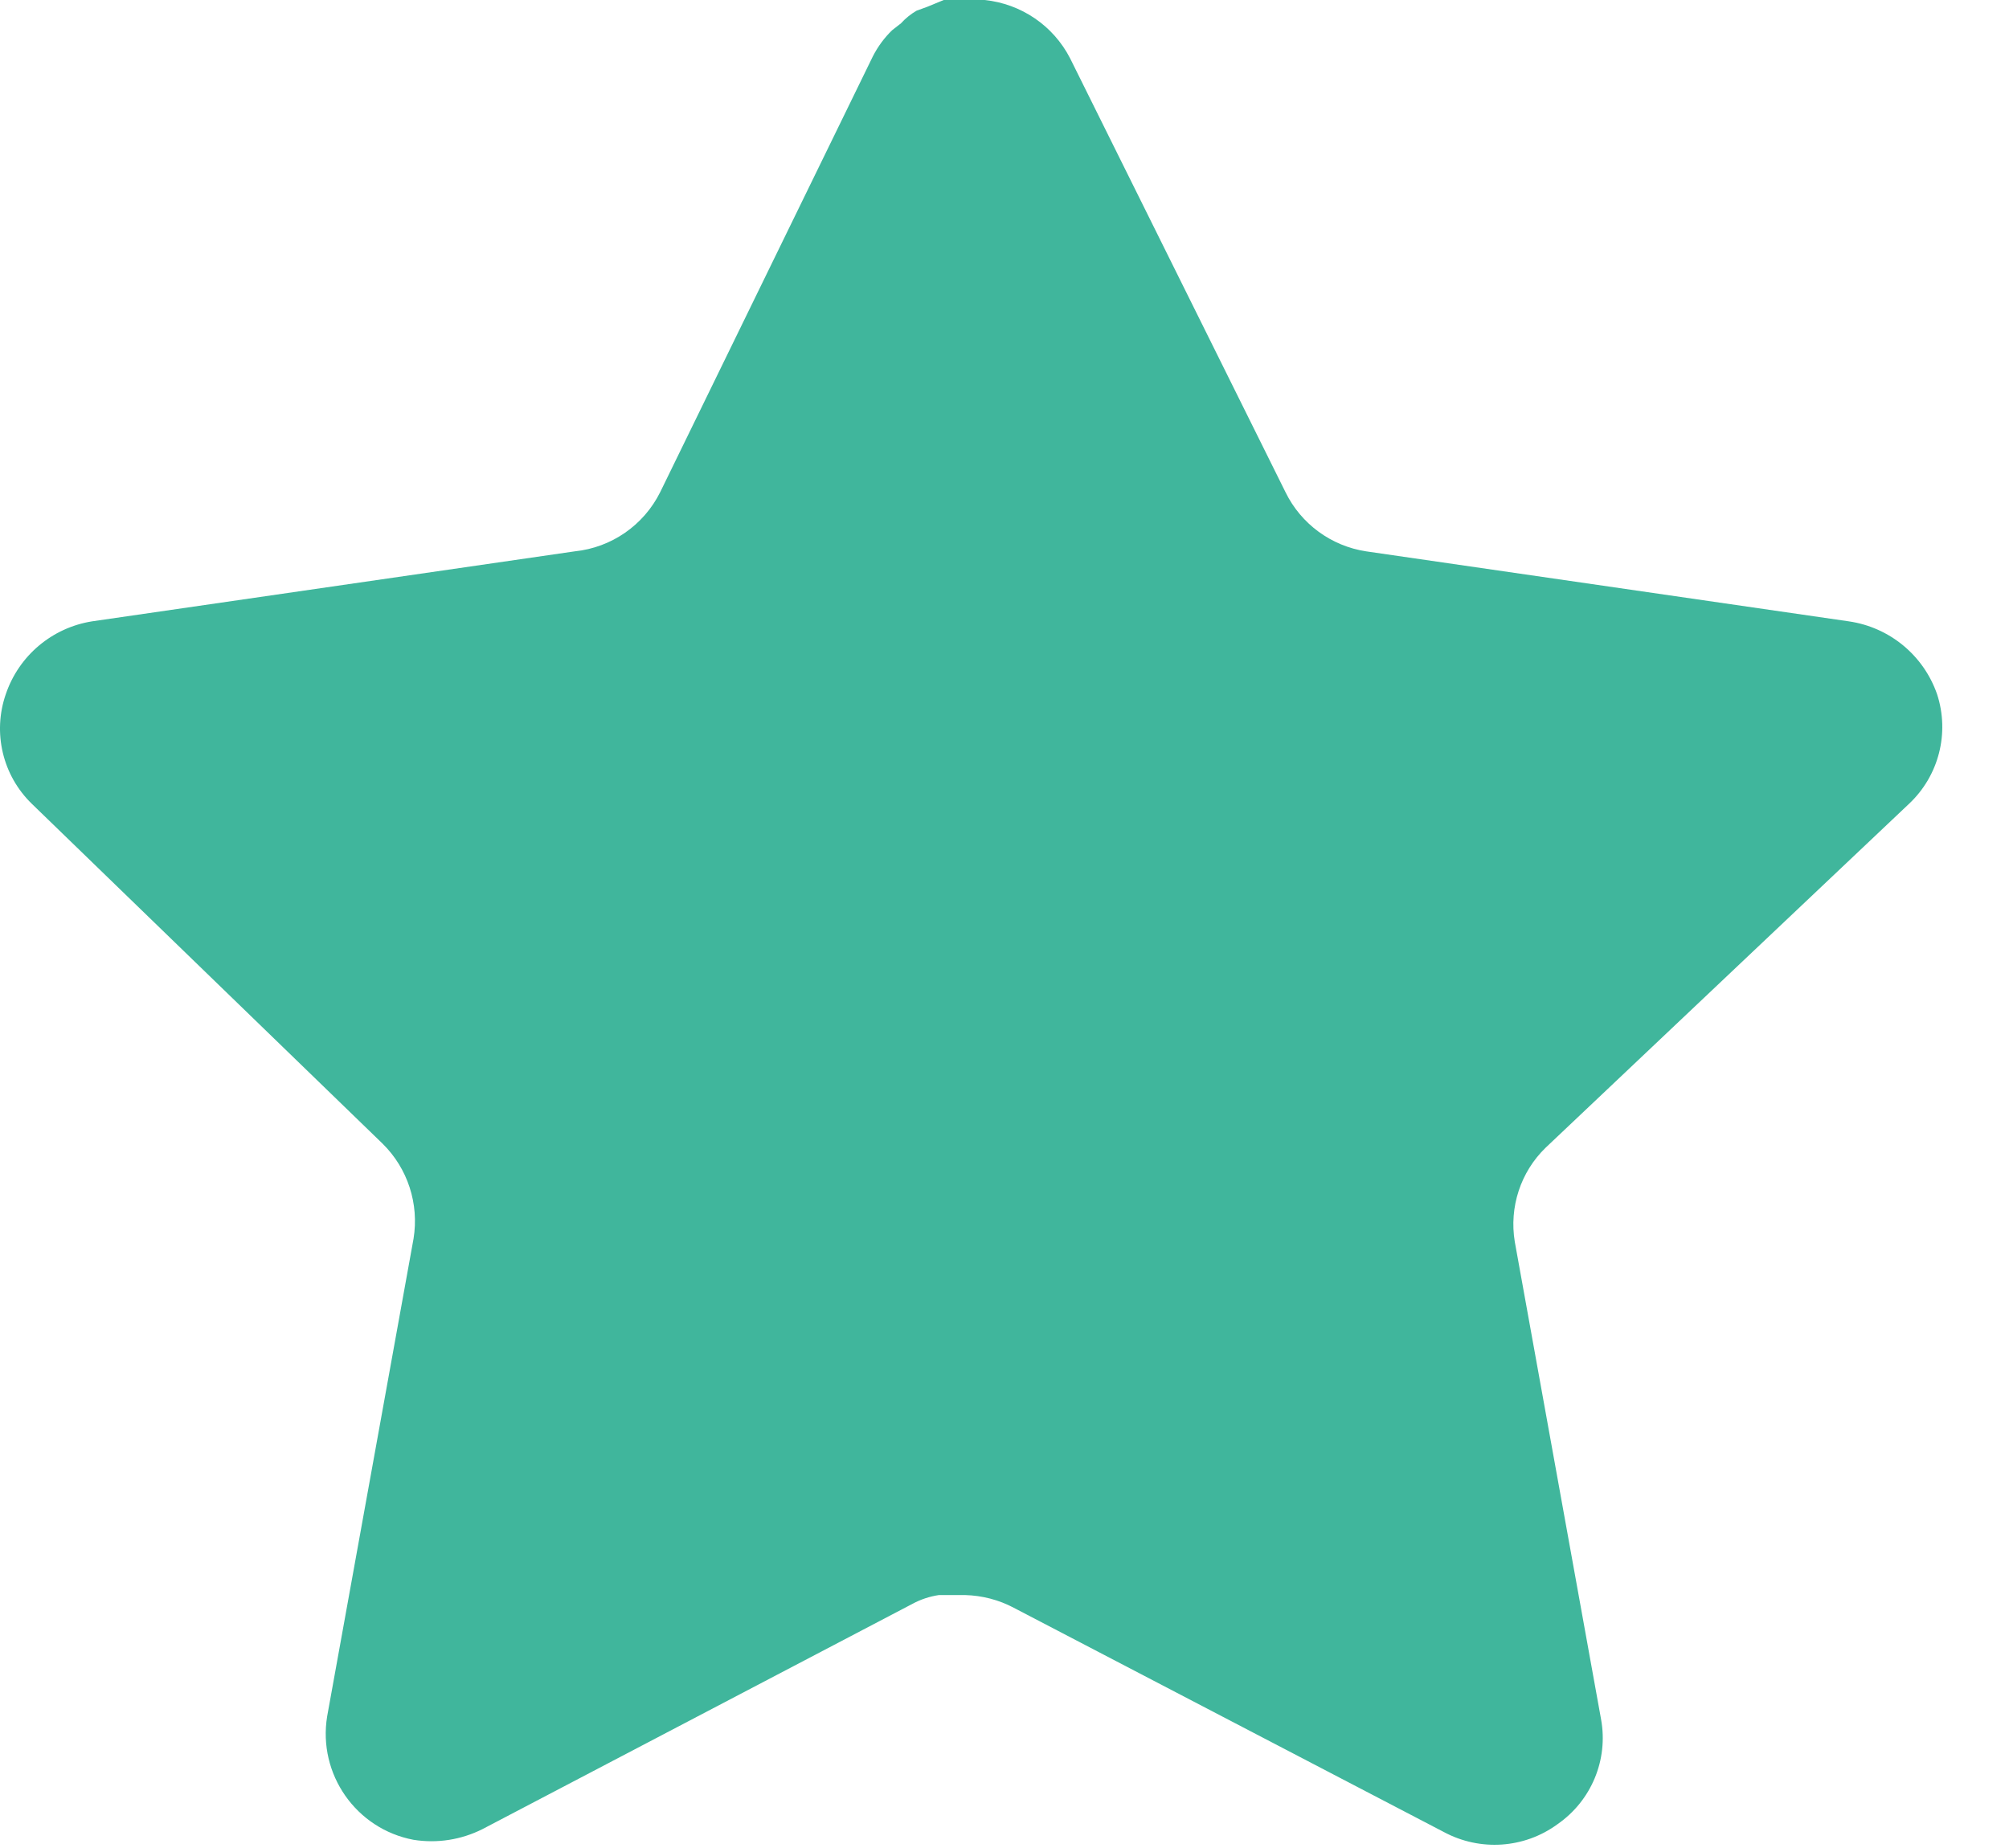
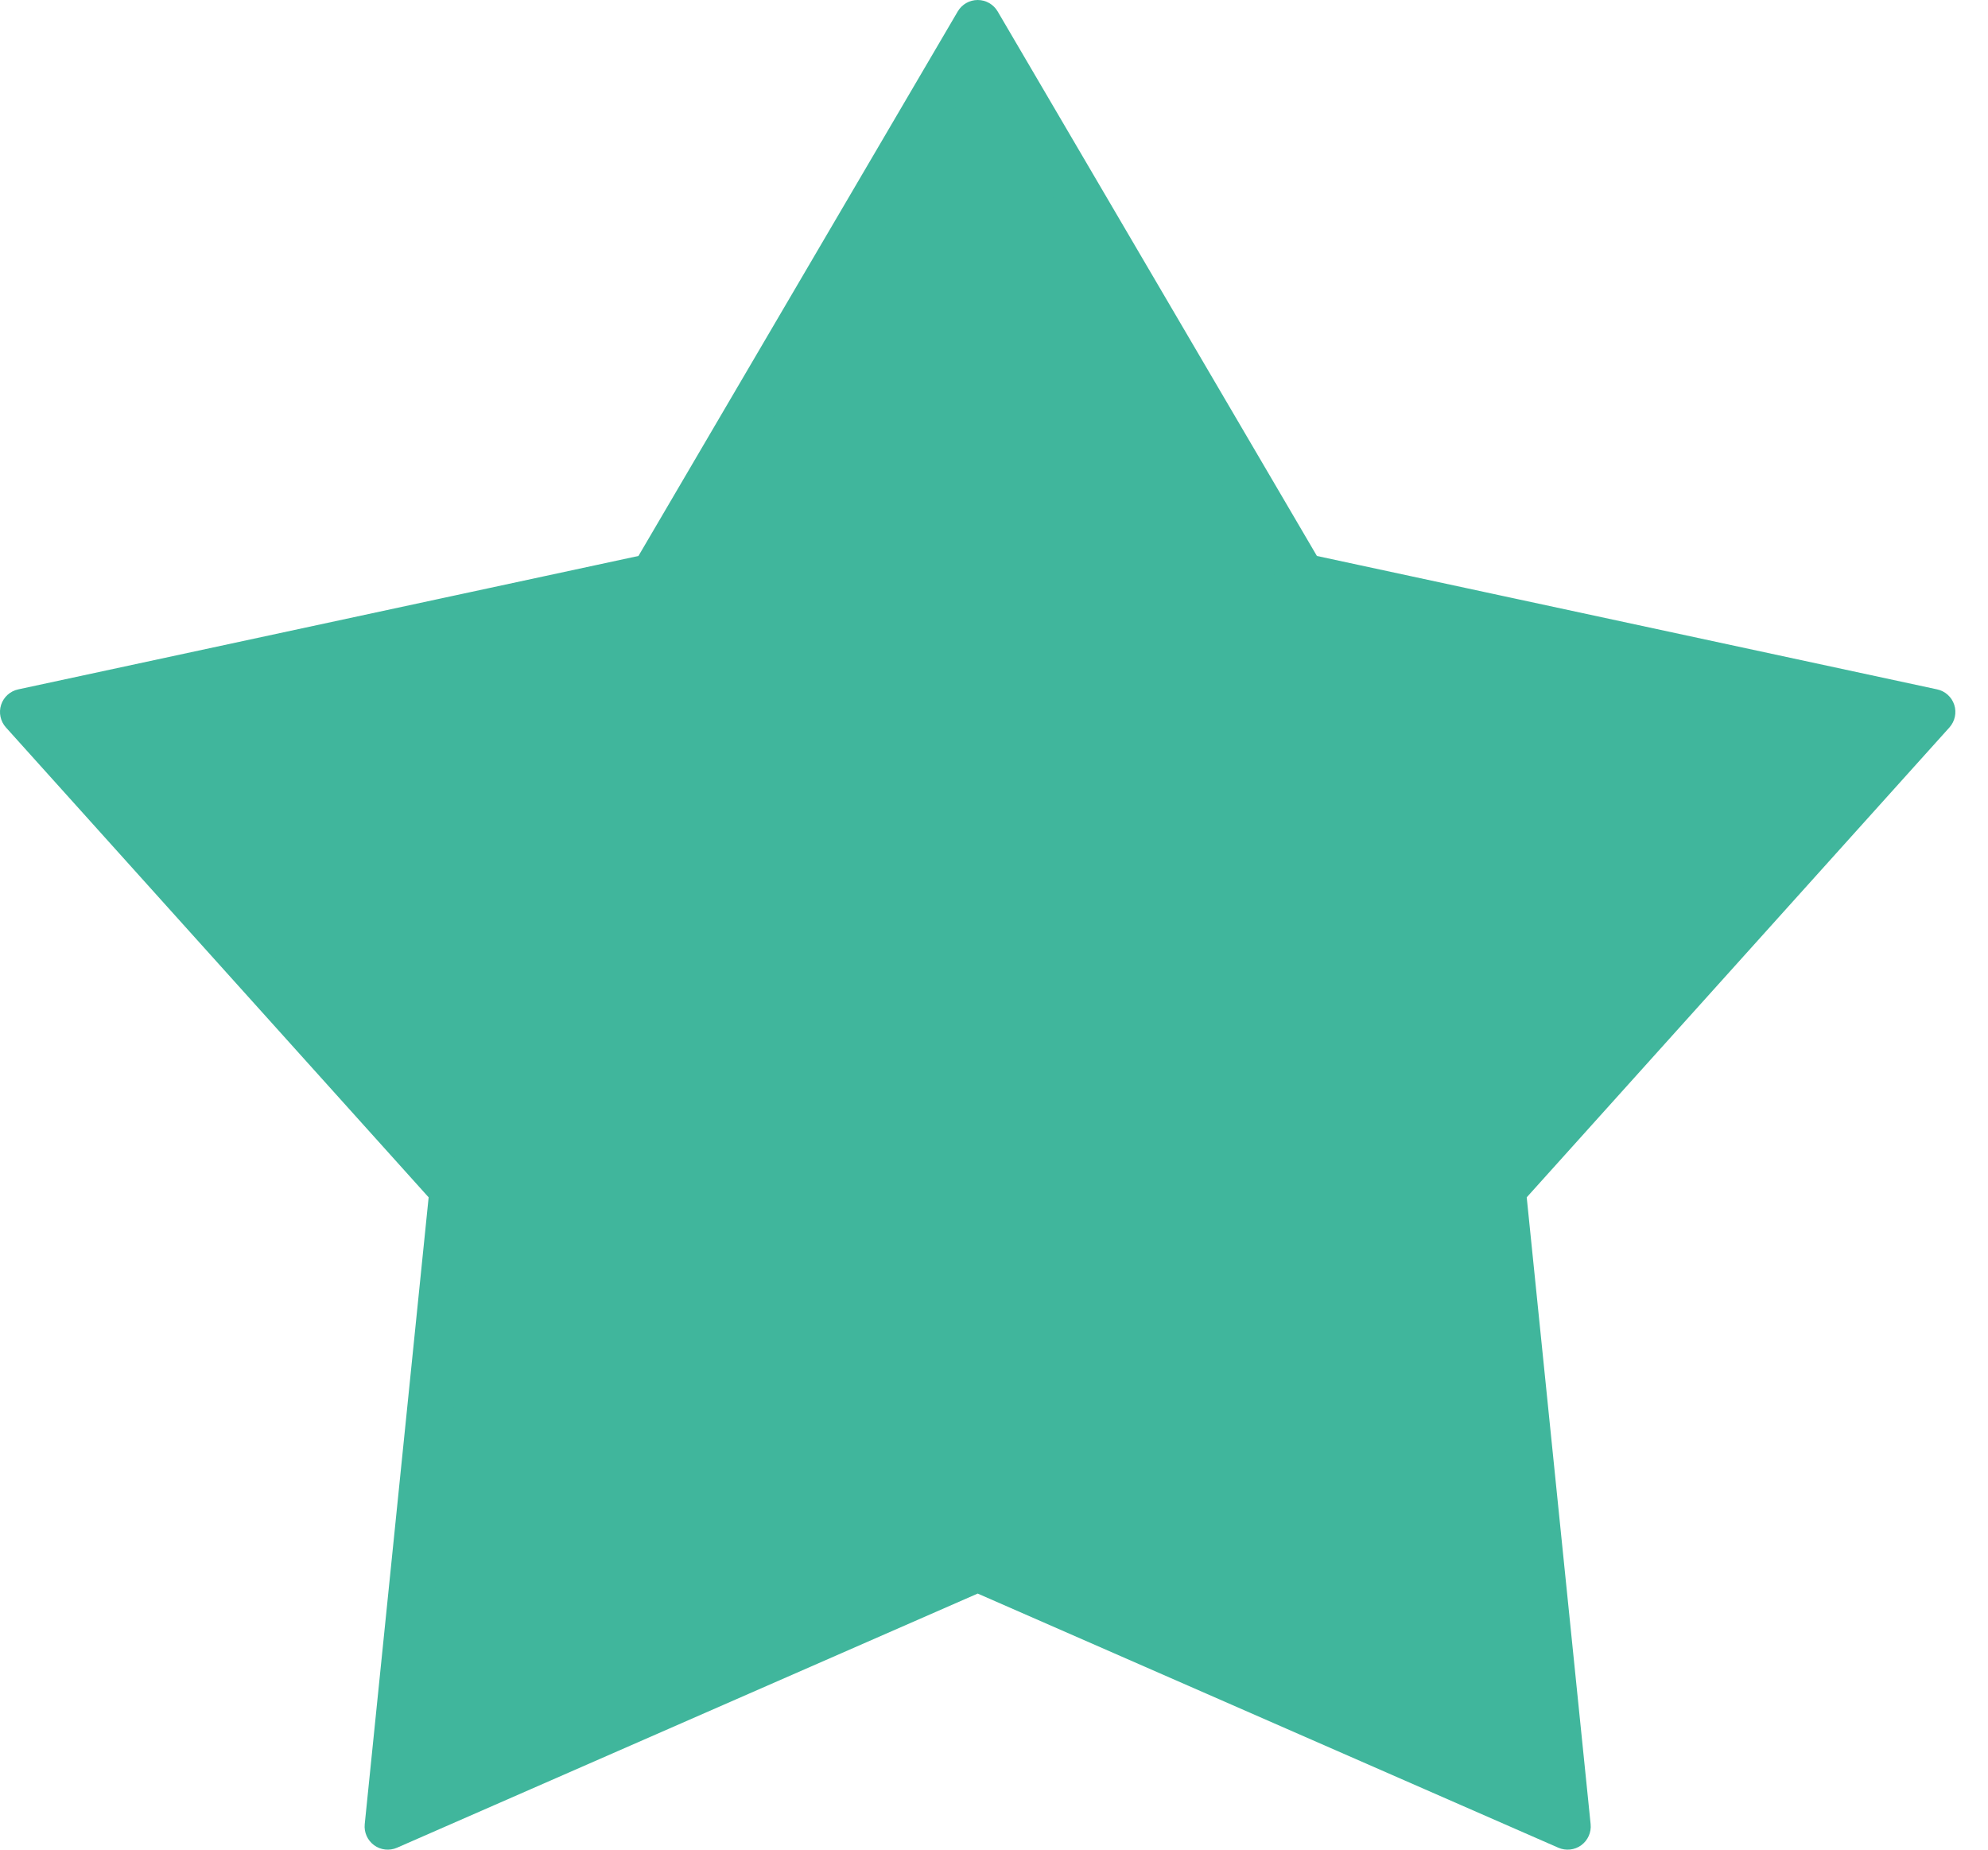
- <svg xmlns="http://www.w3.org/2000/svg" width="25" height="23" viewBox="0 0 25 23" fill="none">
-   <path d="M19.235 14.283C18.922 14.586 18.779 15.024 18.85 15.455L19.924 21.4C20.015 21.904 19.802 22.413 19.38 22.705C18.967 23.007 18.417 23.043 17.967 22.801L12.615 20.01C12.429 19.911 12.222 19.858 12.011 19.852H11.683C11.57 19.869 11.459 19.905 11.357 19.96L6.004 22.765C5.739 22.898 5.44 22.945 5.146 22.898C4.431 22.763 3.954 22.081 4.071 21.362L5.146 15.417C5.217 14.983 5.074 14.542 4.761 14.234L0.397 10.005C0.032 9.651 -0.094 9.119 0.072 8.64C0.234 8.161 0.648 7.812 1.147 7.733L7.152 6.862C7.609 6.815 8.01 6.537 8.215 6.126L10.862 0.701C10.924 0.58 11.005 0.469 11.103 0.375L11.212 0.29C11.269 0.227 11.334 0.175 11.406 0.133L11.538 0.085L11.744 0H12.252C12.707 0.047 13.107 0.319 13.316 0.725L15.997 6.126C16.19 6.521 16.566 6.796 17 6.862L23.005 7.733C23.513 7.806 23.937 8.156 24.105 8.64C24.263 9.124 24.127 9.656 23.755 10.005L19.235 14.283Z" fill="#40B69C" />
+ <svg xmlns="http://www.w3.org/2000/svg" width="43" height="40" viewBox="0 0 43 40" fill="none">
+   <path d="M28.165 12.466L41.794 15.396L32.503 25.723L33.907 39.5L21.148 33.916L8.387 39.5L9.791 25.723L0.5 15.396L14.129 12.466L21.148 0.5L28.165 12.466Z" fill="#40B69C" />
+   <path d="M28.165 12.466L27.734 12.719C27.805 12.84 27.923 12.925 28.06 12.955L28.165 12.466ZM41.794 15.396L42.166 15.731C42.285 15.598 42.325 15.412 42.27 15.242C42.215 15.073 42.074 14.945 41.899 14.908L41.794 15.396ZM32.503 25.723L32.131 25.388C32.037 25.493 31.991 25.633 32.005 25.773L32.503 25.723ZM33.907 39.5L33.707 39.958C33.87 40.029 34.058 40.009 34.202 39.904C34.345 39.799 34.423 39.626 34.405 39.449L33.907 39.5ZM21.148 33.916L21.348 33.458C21.22 33.402 21.075 33.402 20.947 33.458L21.148 33.916ZM8.387 39.5L7.889 39.449C7.871 39.626 7.949 39.799 8.092 39.904C8.236 40.009 8.424 40.029 8.587 39.958L8.387 39.5ZM9.791 25.723L10.288 25.773C10.303 25.633 10.257 25.493 10.163 25.388L9.791 25.723ZM0.5 15.396L0.395 14.908C0.22 14.945 0.079 15.073 0.024 15.242C-0.031 15.412 0.009 15.598 0.128 15.731L0.5 15.396ZM14.129 12.466L14.234 12.955C14.371 12.925 14.489 12.84 14.56 12.719L14.129 12.466ZM21.148 0.5L21.579 0.247C21.489 0.094 21.325 5.39422e-06 21.148 0C20.97 -5.36442e-06 20.806 0.094 20.716 0.247L21.148 0.5ZM28.165 12.466L28.06 12.955L41.689 15.885L41.794 15.396L41.899 14.908L28.27 11.977L28.165 12.466ZM41.794 15.396L41.422 15.062L32.131 25.388L32.503 25.723L32.875 26.057L42.166 15.731L41.794 15.396ZM32.503 25.723L32.005 25.773L33.41 39.551L33.907 39.5L34.405 39.449L33 25.672L32.503 25.723ZM33.907 39.5L34.108 39.042L21.348 33.458L21.148 33.916L20.947 34.374L33.707 39.958L33.907 39.5ZM21.148 33.916L20.947 33.458L8.186 39.042L8.387 39.5L8.587 39.958L21.348 34.374L21.148 33.916ZM8.387 39.5L8.884 39.551L10.288 25.773L9.791 25.723L9.294 25.672L7.889 39.449L8.387 39.5ZM9.791 25.723L10.163 25.388L0.872 15.062L0.5 15.396L0.128 15.731L9.419 26.057L9.791 25.723ZM0.5 15.396L0.605 15.885L14.234 12.955L14.129 12.466L14.024 11.977L0.395 14.908L0.5 15.396ZM14.129 12.466L14.56 12.719L21.579 0.753L21.148 0.5L20.716 0.247L13.698 12.213L14.129 12.466ZM21.148 0.5L20.716 0.753L27.734 12.719L28.165 12.466L28.596 12.213L21.579 0.247L21.148 0.5Z" fill="#40B69C" />
</svg>
